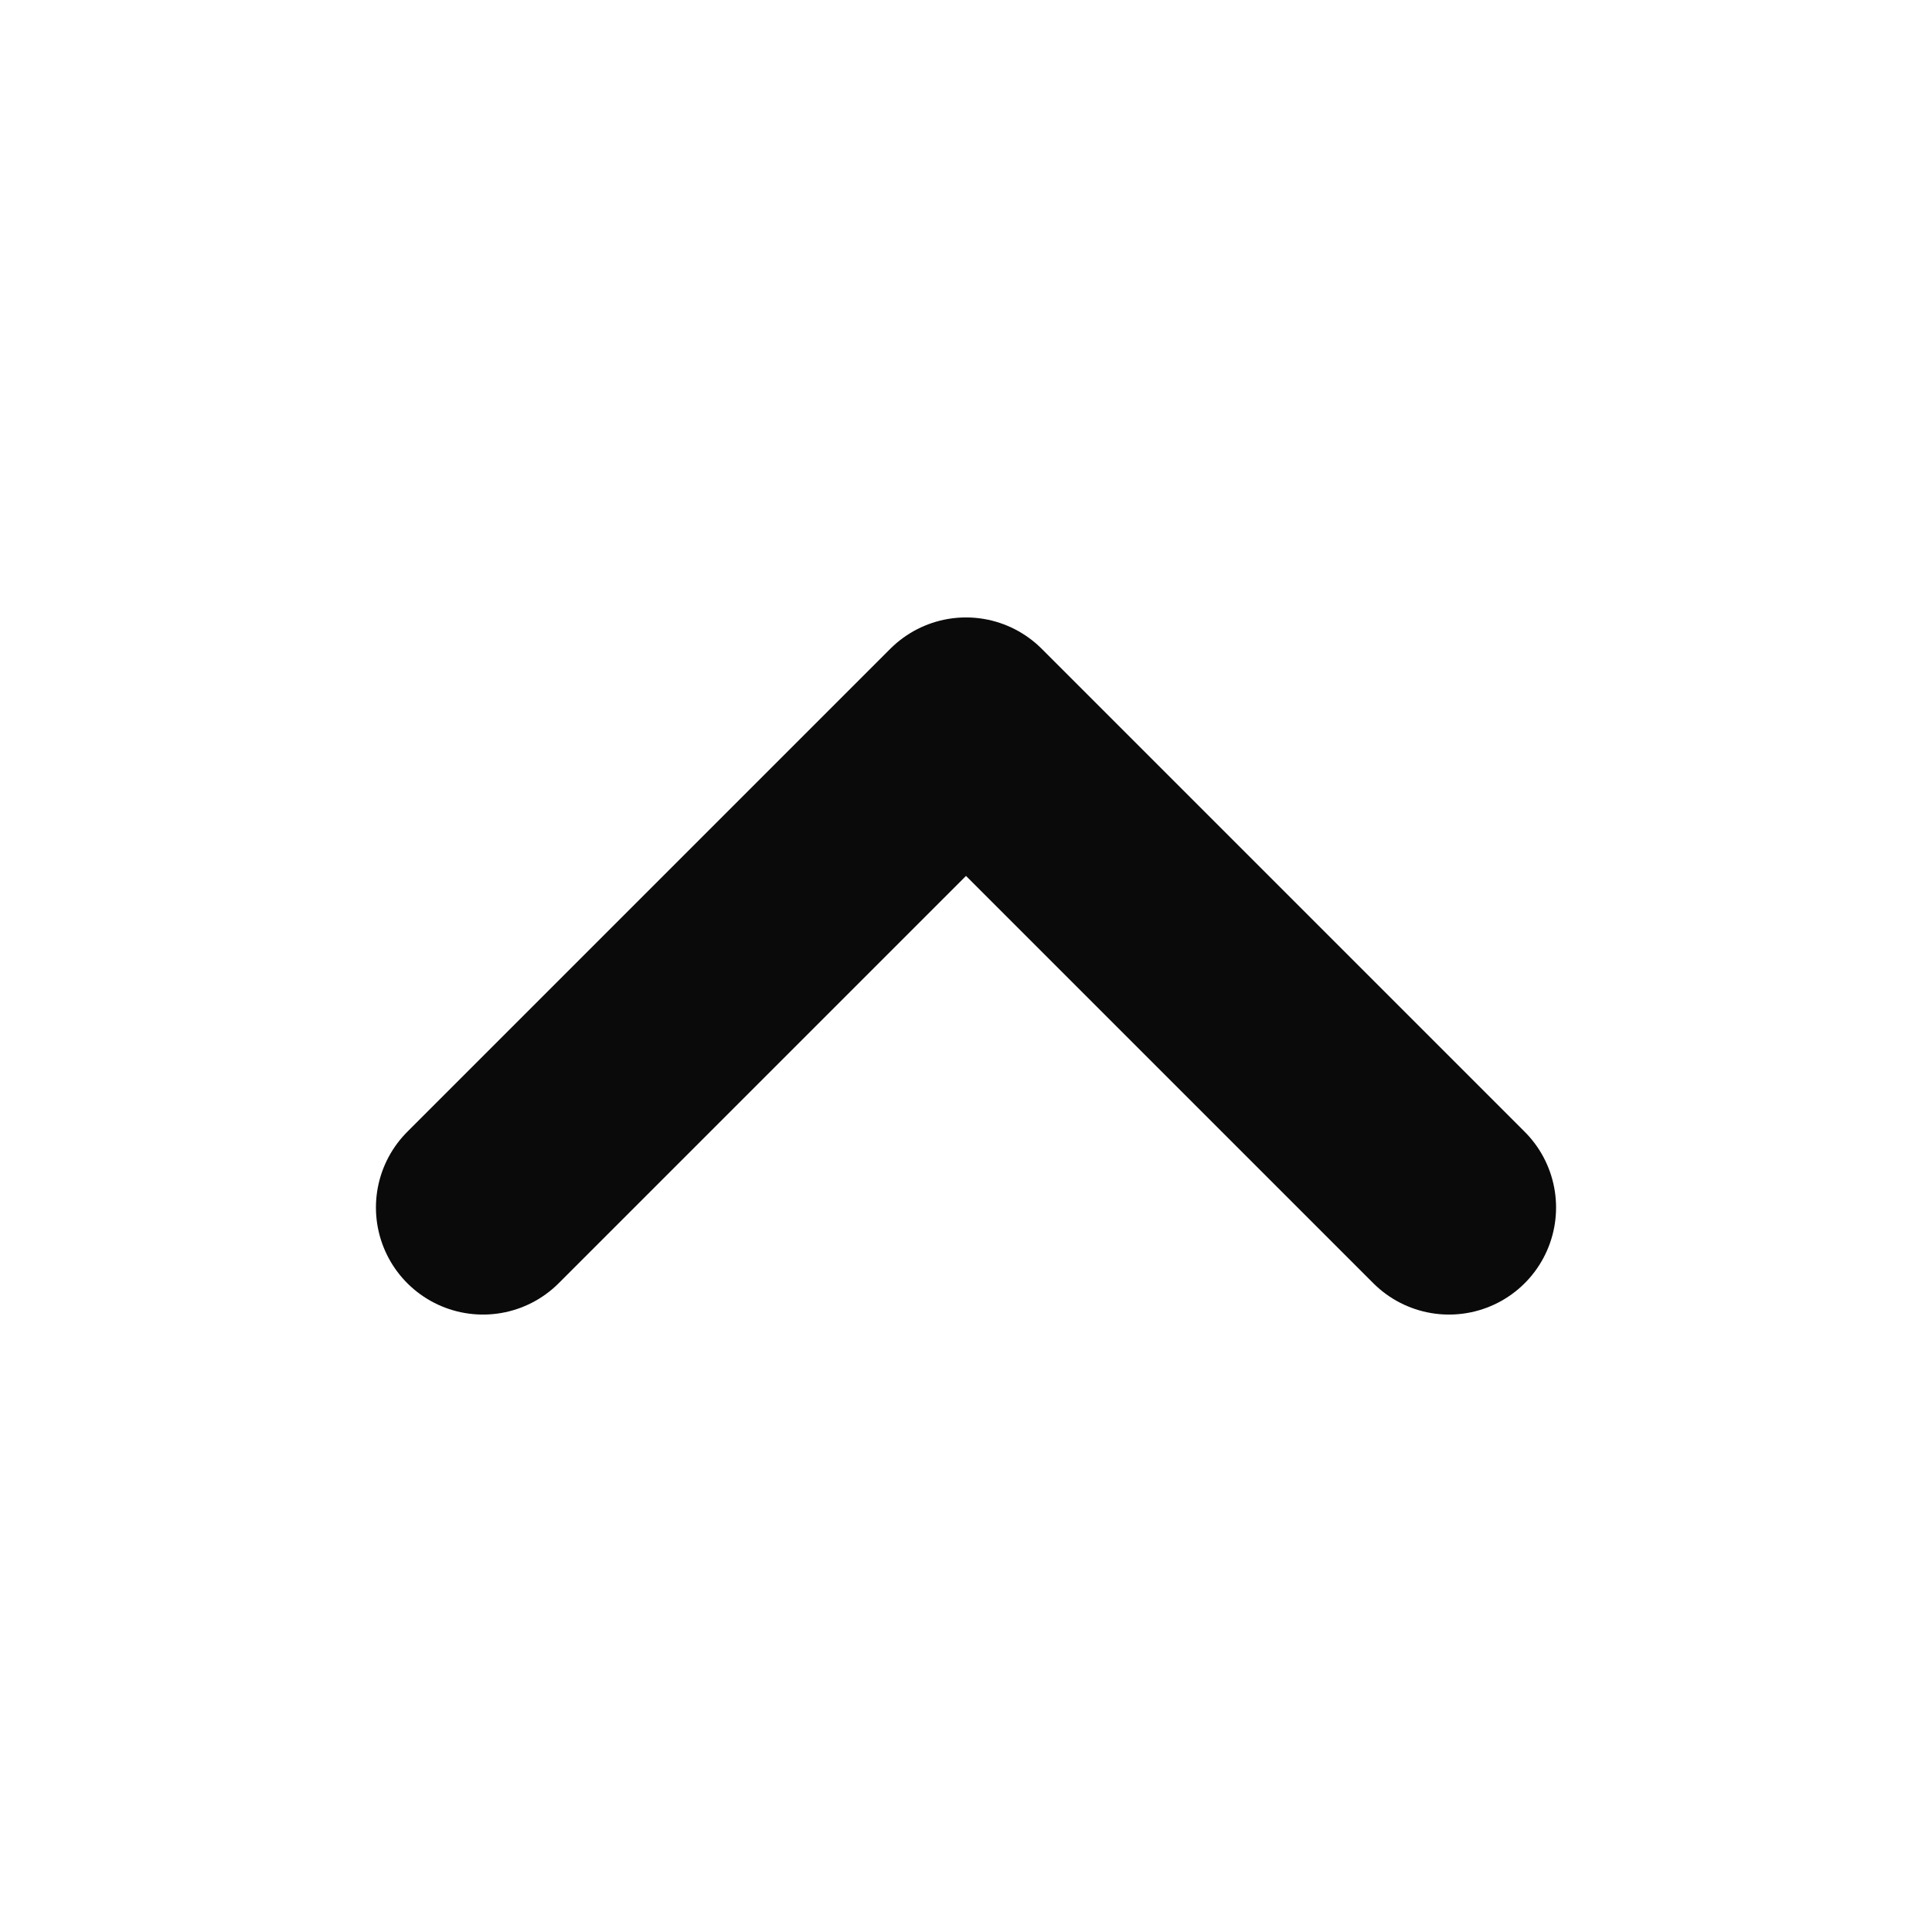
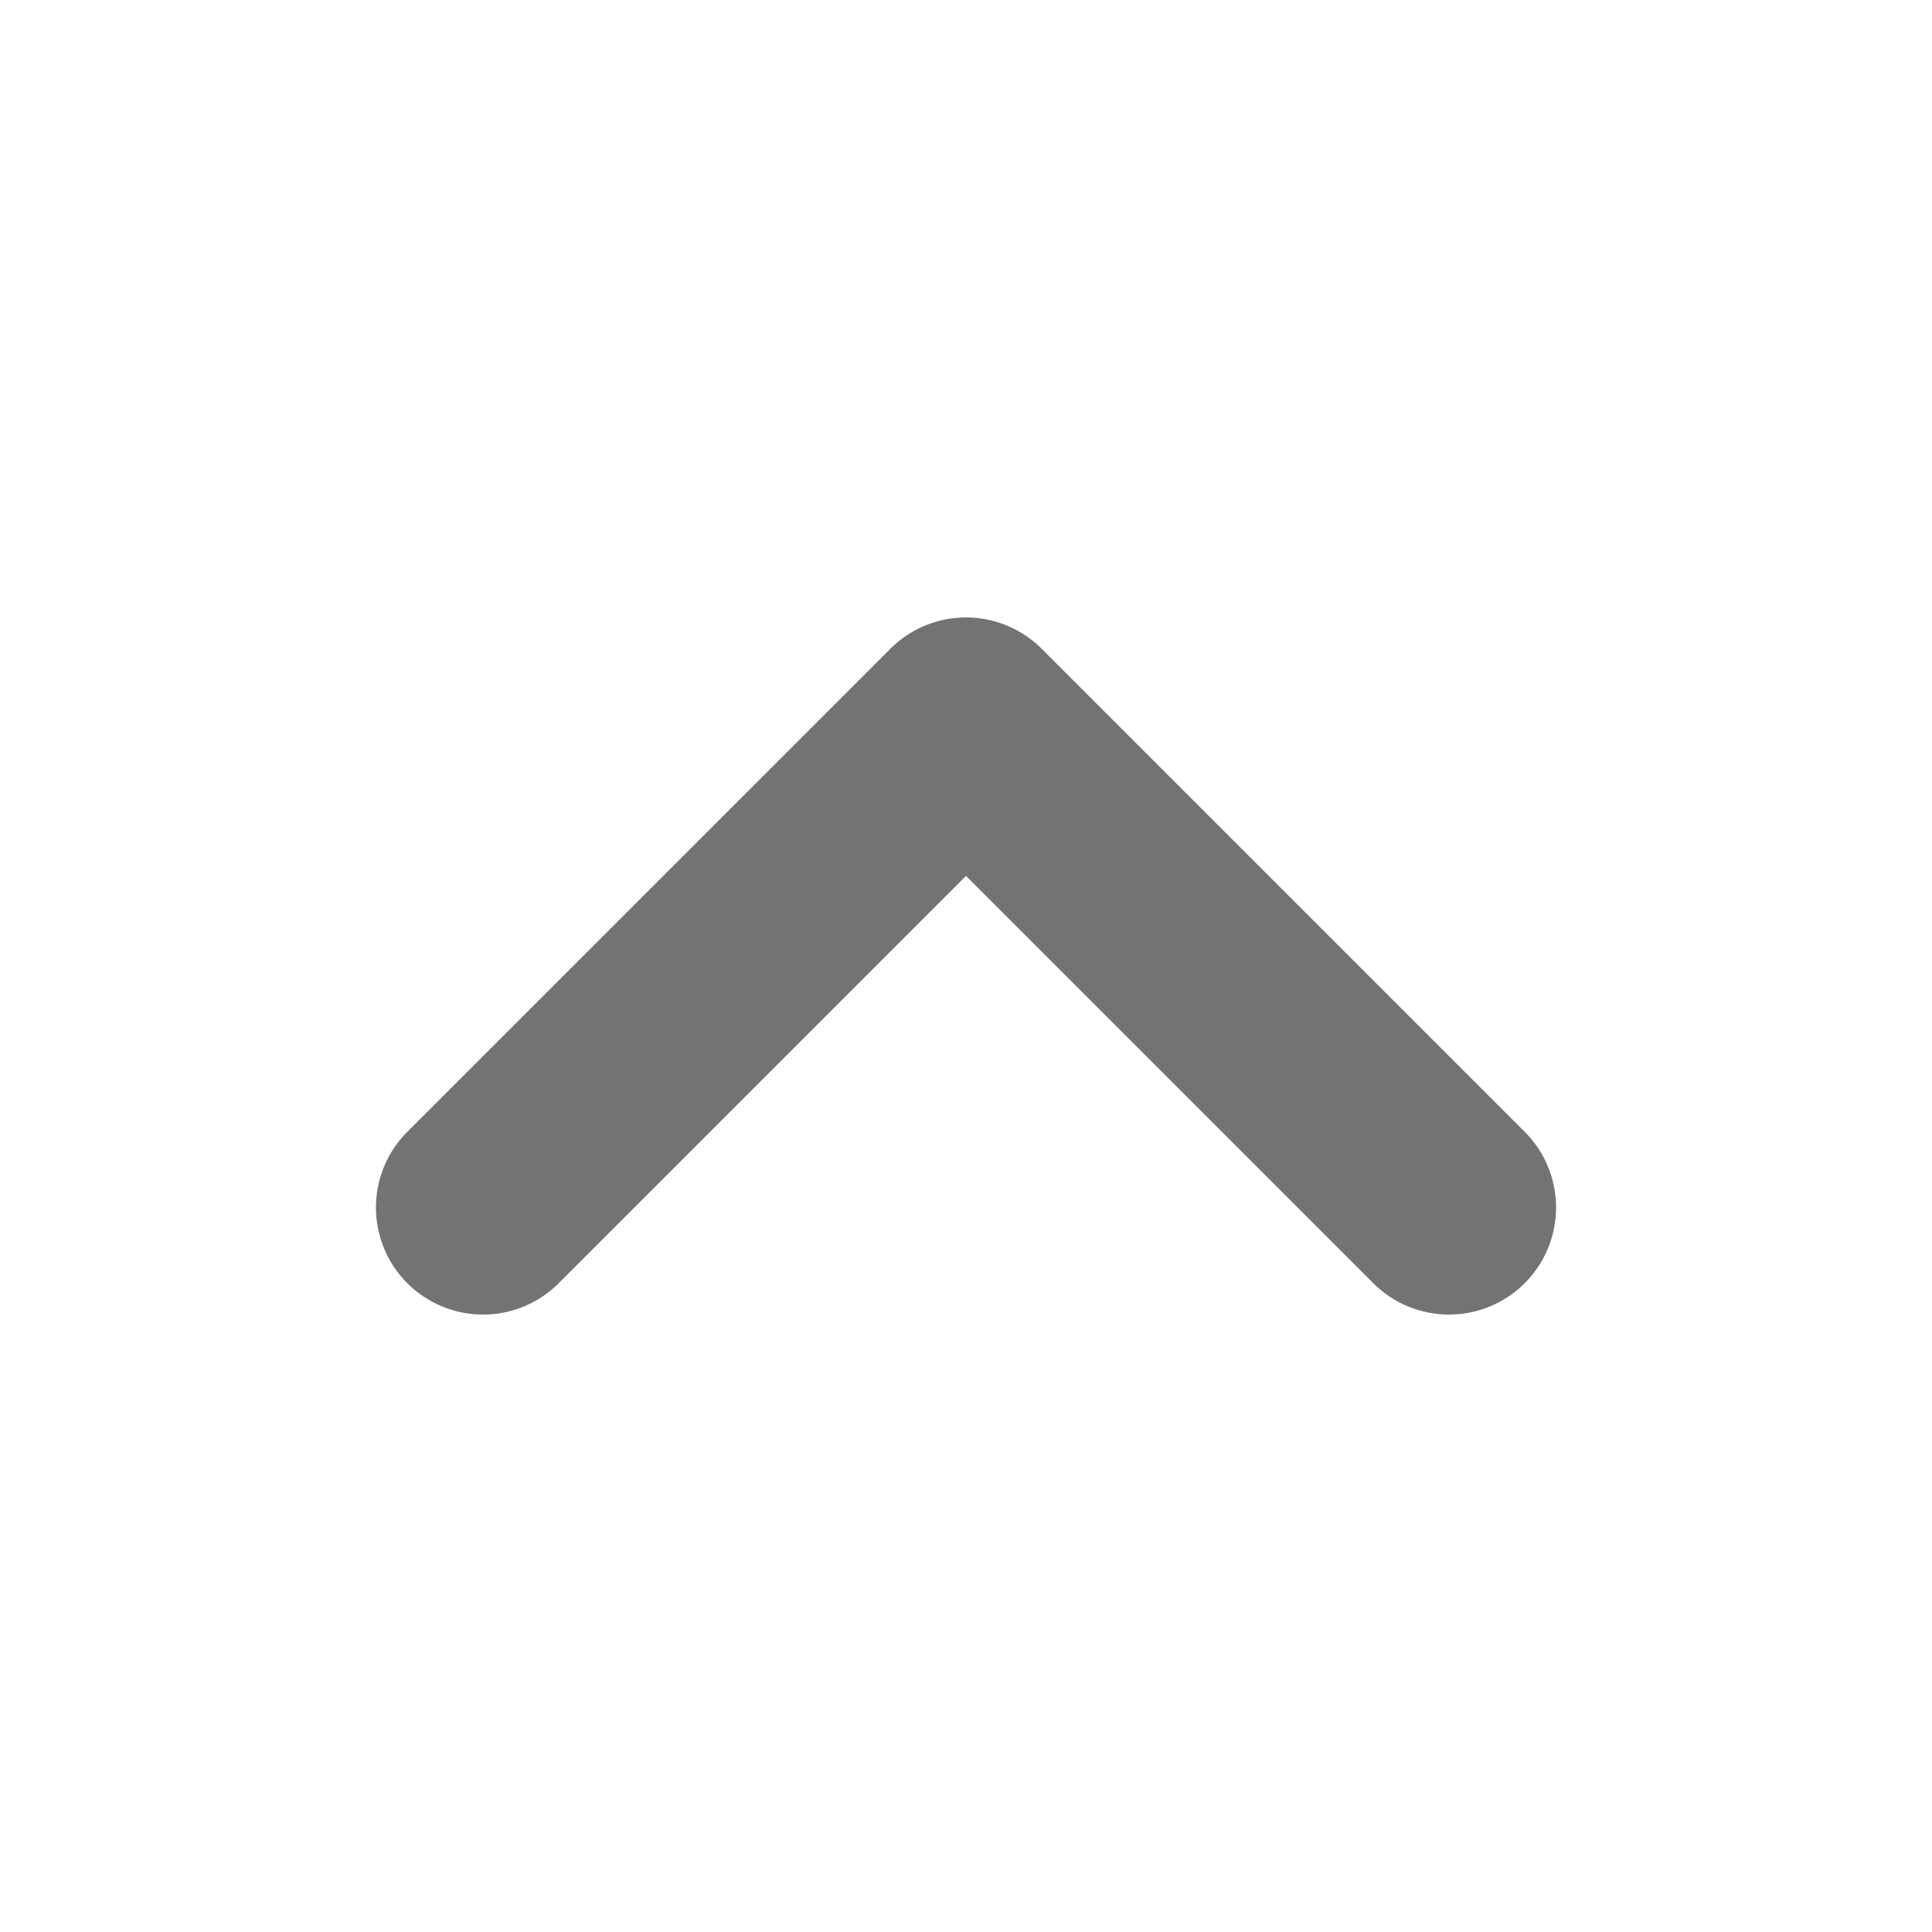
<svg xmlns="http://www.w3.org/2000/svg" width="12" height="12" viewBox="0 0 12 12" fill="none">
-   <path d="M9 7.5L6 4.5L3 7.5" stroke="#0A0A0A" stroke-width="1.33" stroke-linecap="round" stroke-linejoin="round" />
+   <path d="M9 7.5L6 4.5L3 7.5" stroke="#737373" stroke-width="1.33" stroke-linecap="round" stroke-linejoin="round" />
</svg>
